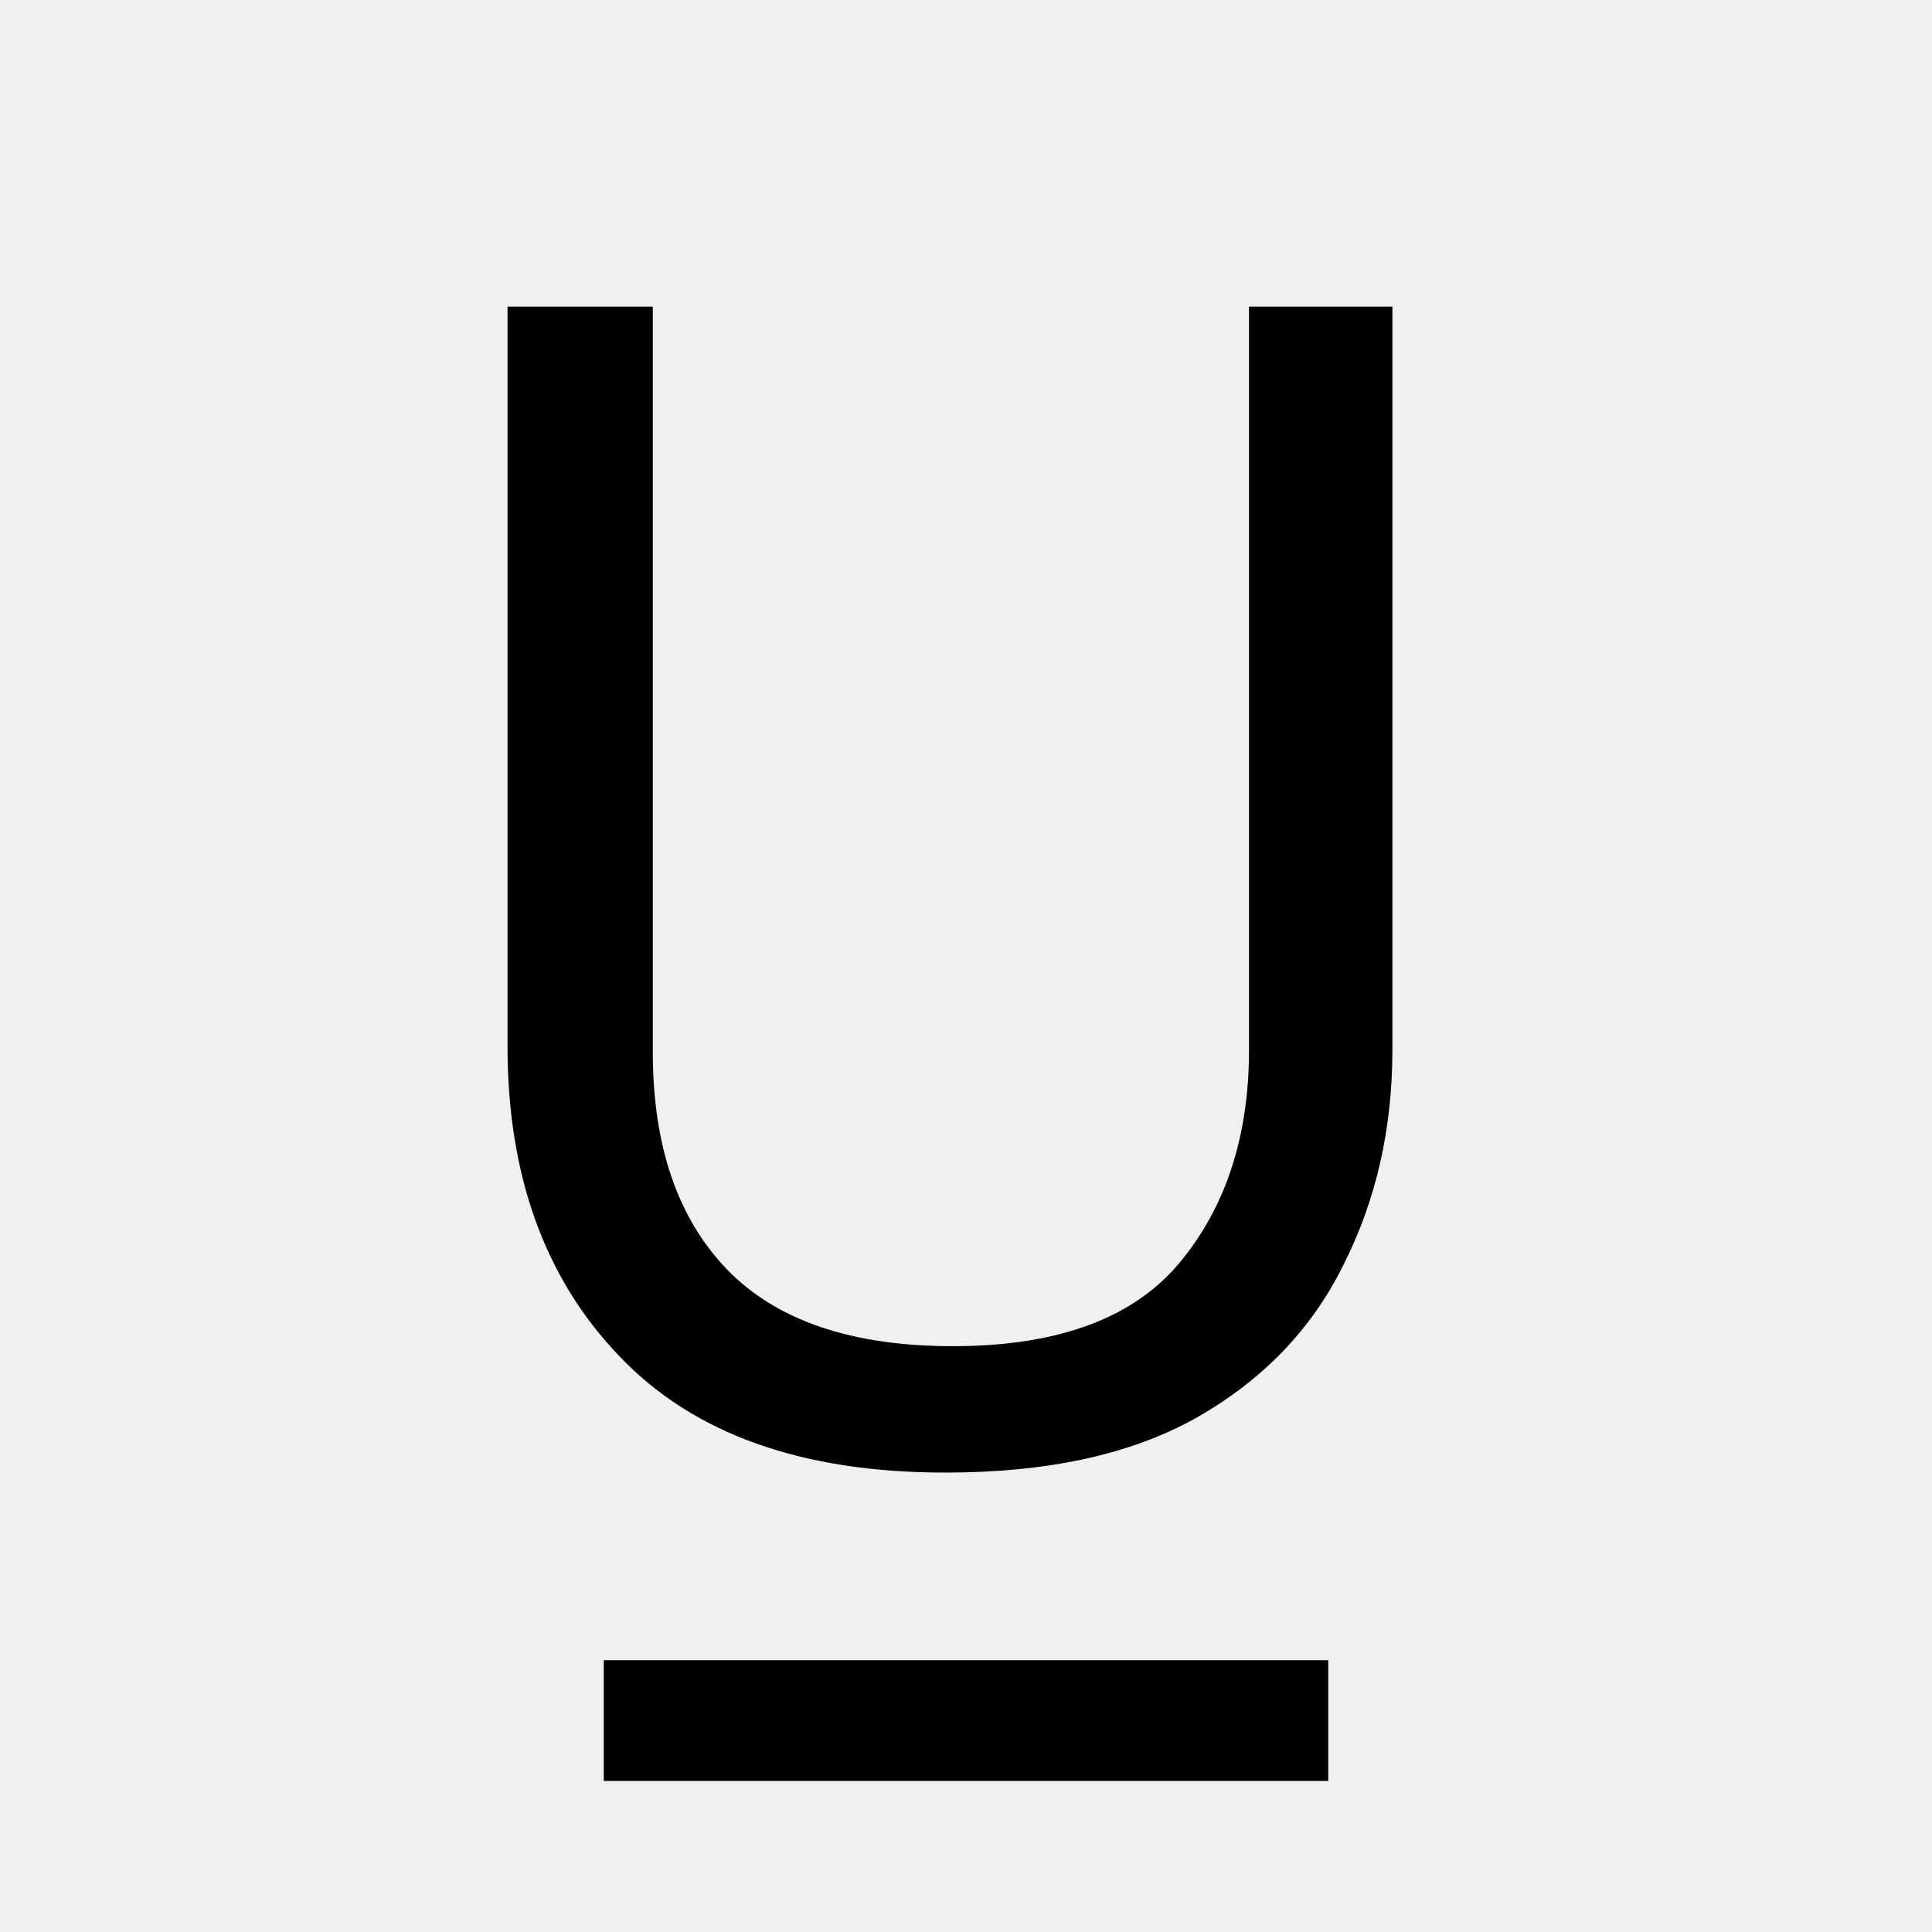
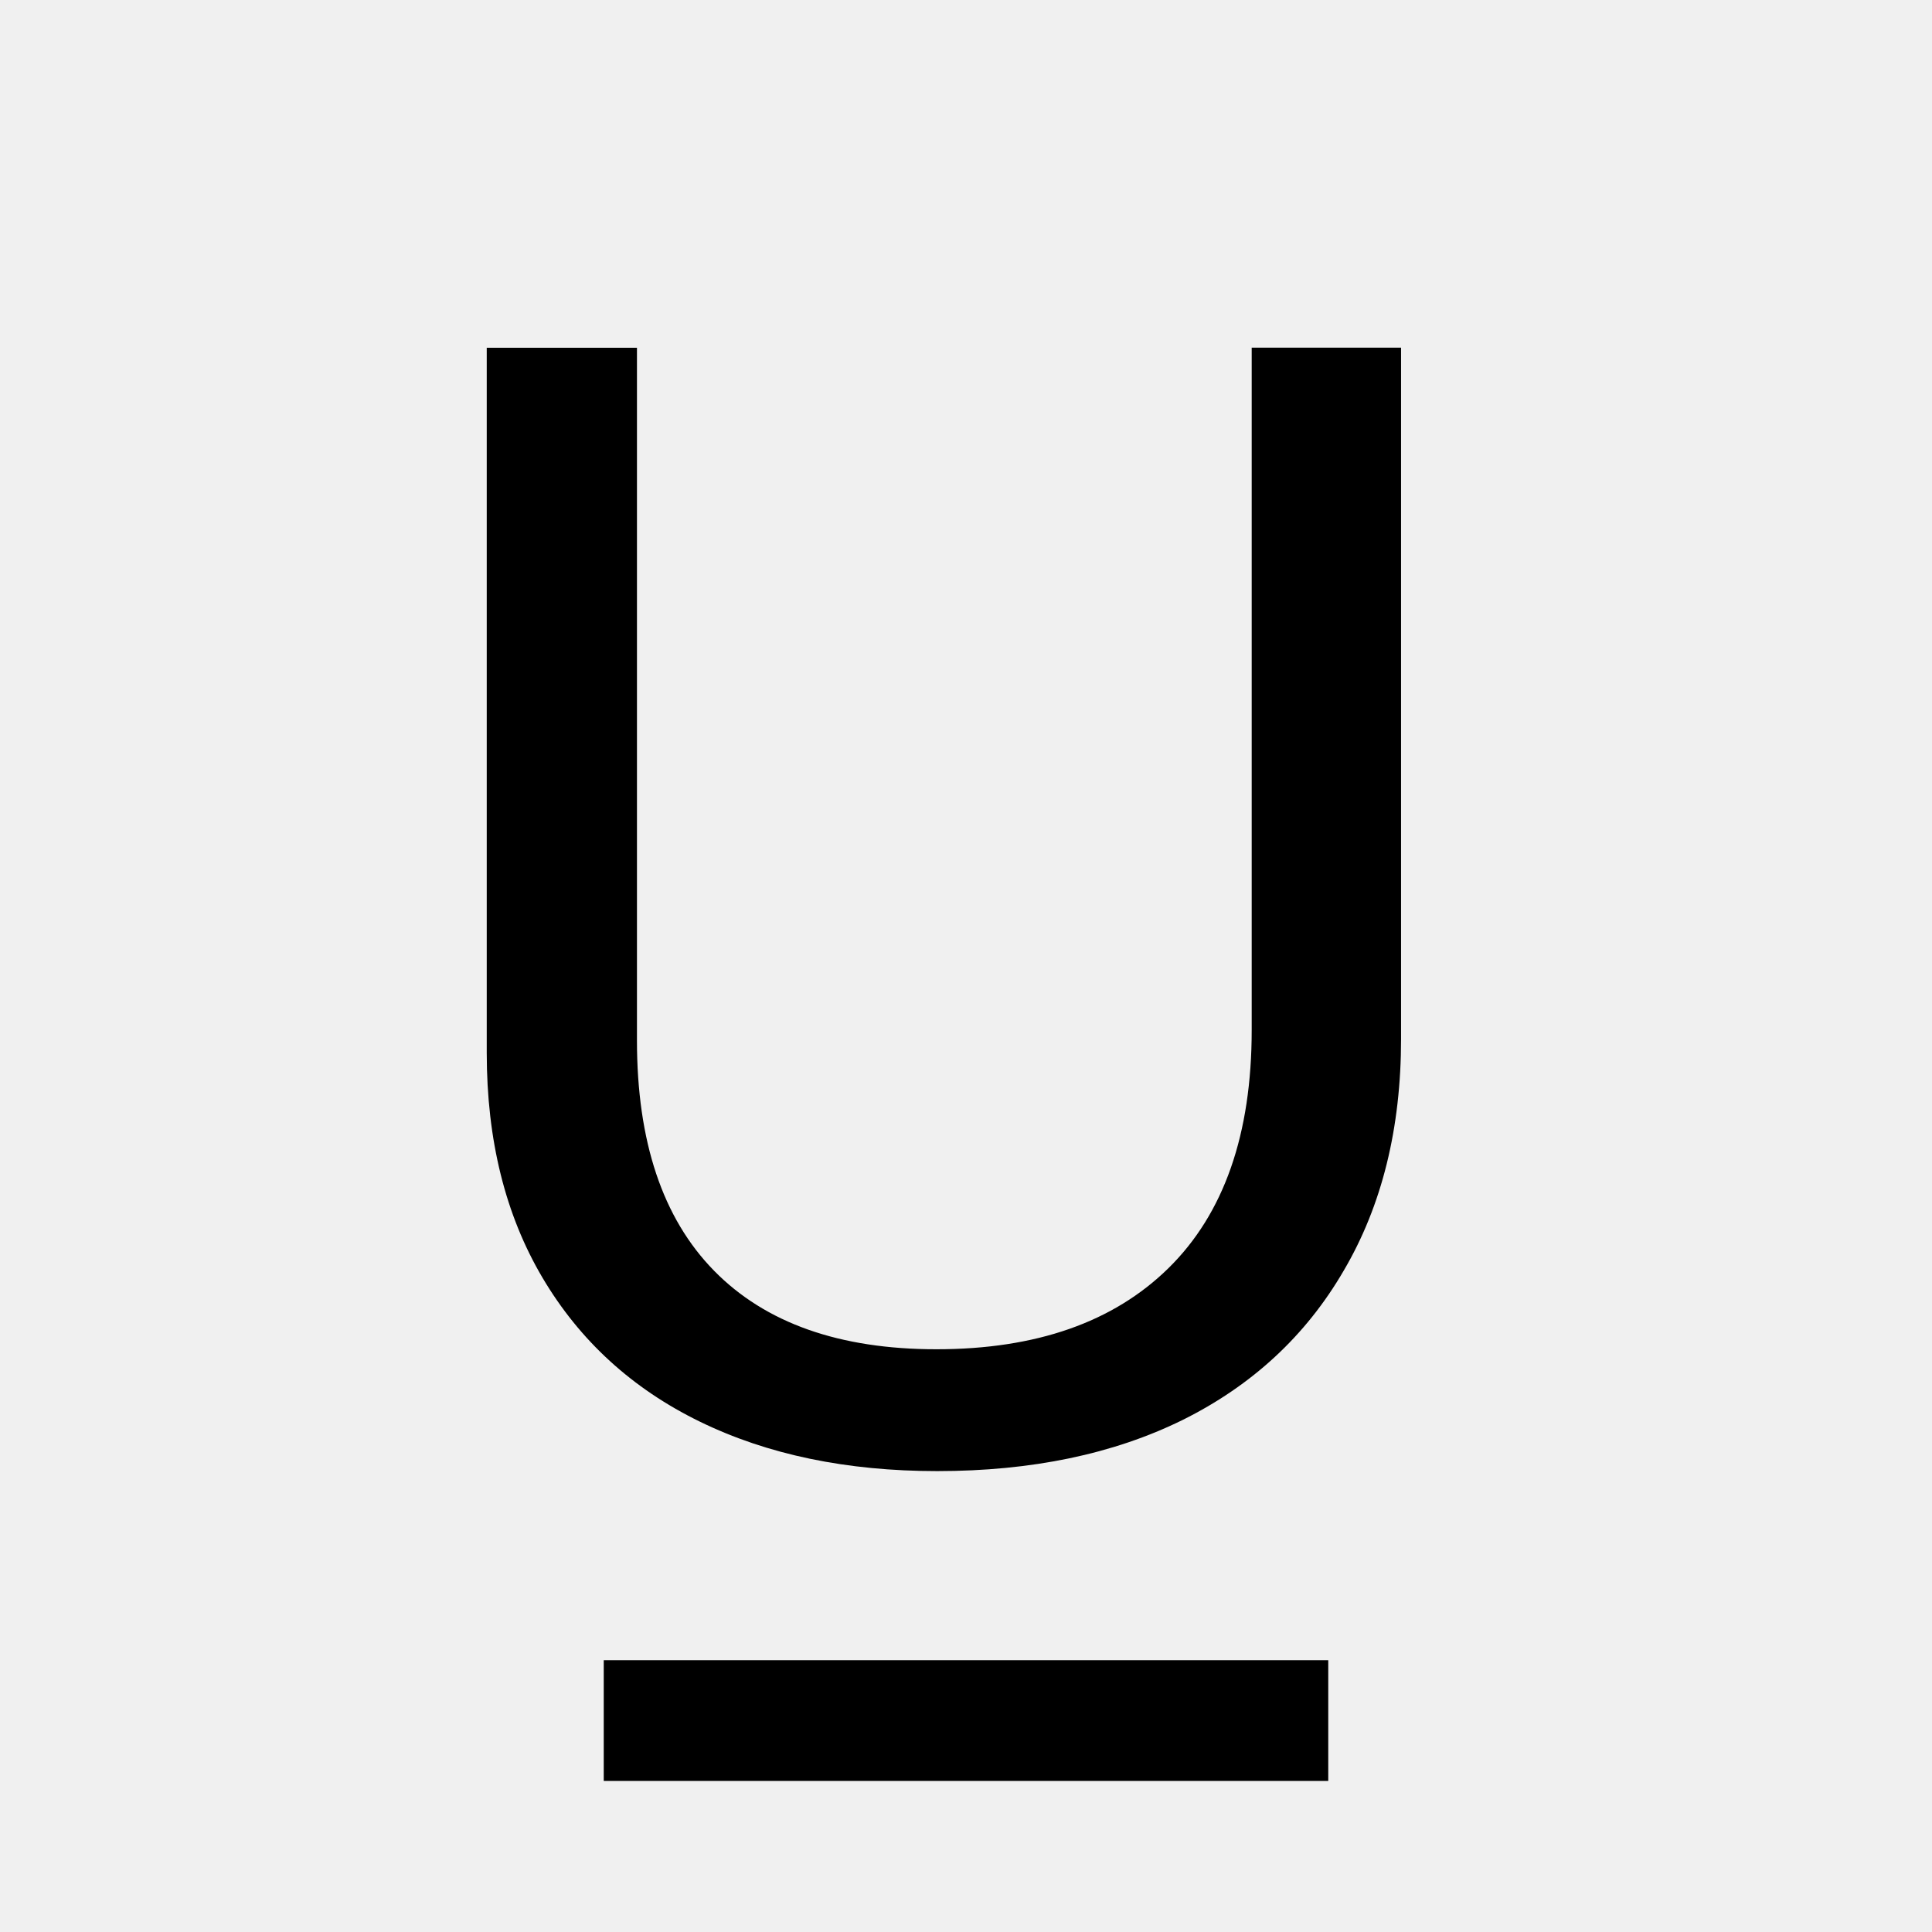
<svg xmlns="http://www.w3.org/2000/svg" id="SVGRoot" width="16px" height="16px" version="1.1" viewBox="0 0 16 16">
  <g fill="none" stroke="#000" stroke-width="1px">
    <path d="m0 555c0.168 0.172 0.339 0.341 0.505 0.515 0.013 0.014 0 0.118 0 0.141 0 0.079-0.001 0.161-0.033 0.228-0.036 0.077 0.04 0.297 0 0.366-0.063 0.109 0.001 0.24-0.037 0.356-0.052 0.156-0.02 0.37-0.02 0.536v0.998c0 0.131-0.052 0.621-0.016 0.716 0.003 9e-3 0.015 0.011 0.02 0.02 0.035 0.062-0.035 0.183 0 0.245 0.05 0.088 0.018 0.499 0.018 0.636 0 0.213-0.036 0.777 0.037 0.924 0.027 0.055-0.006 0.446-0.02 0.512-0.03 0.146 0 0.369 0 0.521 0 0.206-0.02 0.403-0.02 0.608 0 0.228-0.02 0.443-0.02 0.672v0.162c0 0.033 0.028 0.114 0 0.098-0.141-0.08-0.276-0.169-0.415-0.253" />
    <path d="m1 555c-0.113-0.064-0.228-0.125-0.34-0.192-0.006-3e-3 0.013 0 0.02 0 0.037 0 0.061-2e-3 0.091-0.017 0.044-0.022 0.196-0.111 0.229-0.144 0.055-0.055 0.107-0.074 0.168-0.12 0.091-0.069 0.177-0.151 0.272-0.215 0.031-0.021 0.066-0.027 0.093-0.054 0.035-0.035 0.102-0.059 0.145-0.082 0.088-0.049 0.163-0.118 0.256-0.149 0.065-0.021 0.123-0.043 0.183-0.073 0.033-0.017 0.098-7e-3 0.135-0.02 0.029-9e-3 0.07-0.059 0.096-0.077 0.059-0.04 0.135-0.051 0.195-0.09 0.019-0.013 0.031-0.037 0.05-0.05 0.041-0.027 0.095-0.039 0.136-0.059 0.044-0.022 0.223-0.153 0.244-0.192 0.04-0.076 0.042-0.189 0.011-0.276-0.02-0.055 0.017-0.138 0.015-0.19" />
    <path d="m1 564c-0.006-0.029 0.01-0.092-0.019-0.086-0.029 6e-3 -8.1092e-4 0.064 0.019 0.086 0.029 0.032 0.078 0.04 0.116 0.062 0.017 0.01 0.108 0.114 0.116 0.131 0.002 4e-3 0 0.01 0 0.015 0.007 0.013 0.012 0.026 0.02 0.038 0.02 0.029 0.436 0.513 0.447 0.519 0.01 5e-3 0.027-5e-3 0.037 0 0.015 7e-3 0.039 0.054 0.051 0.063 0.081 0.061 0.11 0.084 0.213 0.173" />
    <path d="m12 554c0.134-0.159 0.27-0.317 0.401-0.478 0.003-4e-3 -0.009 0-0.014 0h-0.076c-0.036 0-0.049-0.01-0.077-0.02-0.041-0.014-0.096 0.014-0.137 0-0.224-0.075-0.545-0.09-0.776-0.027-0.032 9e-3 -0.073-0.01-0.104 0-0.056 0.019-0.111 0.037-0.172 0.037-0.079 0-0.156 0.019-0.238 0.019-0.148 0-0.657-0.038-0.772 0.019-0.024 0.012-0.07-9e-3 -0.096 0-0.009 3e-3 -0.011 0.017-0.02 0.02-0.061 0.015-0.153 0-0.215 0-0.067 0-0.509 0.023-0.569 0-0.038-0.014-0.052-0.019-0.094-0.019h-1.515c-0.022 0-0.579 0.018-0.612 0-0.107-0.059-0.29-0.064-0.417-0.096-0.096-0.024-0.232 0-0.331 0-0.054 0-0.038 7.8e-4 -0.078-0.019-0.054-0.028-0.198 0-0.262 0-0.083 0-0.217 6e-3 -0.287-0.028-0.042-0.021-0.117 0.015-0.162 0-0.048-0.016-0.091-0.021-0.139-0.039-0.043-0.016-0.742-0.017-0.808 0-0.045 0.011-0.089 0.032-0.137 0.039-0.1 0.014-0.212 0-0.314 0-0.197 0-0.376 0.021-0.561-0.031-0.181-0.051-0.281-0.251-0.422-0.376" />
    <path d="m13 555c-0.283-0.139 0.367-0.312 0.459-0.176 0.044 0.065 0.038 0.151 0.073 0.212 0.025 0.042-1e-3 0.092 0.019 0.133 0.077 0.154-0.011 0.51 0.019 0.692 0.017 0.104 0.033 0.212 0.059 0.314 0.023 0.09 0.004 0.205 0.039 0.31 0.029 0.088 0 0.241 0 0.334v0.707c0 0.195 0.04 0.581-0.02 0.758-0.025 0.076 0 0.38 0 0.484v1.181c0 0.212 0.038 0.471-0.033 0.669-0.014 0.039 0 0.113 0 0.153 0 0.115 0.029 0.648 0 0.733-0.05 0.149 0.02 0.435-0.019 0.537-0.04 0.102-0.008 0.233-0.055 0.324-0.022 0.044 0.024 0.125 0 0.168-0.042 0.075-0.027 0.515-0.027 0.625 0 0.451 0.028 0.91-0.078 1.337-0.011 0.043 0.011 0.094 0 0.136-0.018 0.073-0.034 0.252-0.059 0.299-0.026 0.051 0.042 0.194 0.055 0.242 0.014 0.052-0.017 0.119 0 0.171 0.005 0.014 0.026 0.036 0.02 0.056-0.008 0.025-0.031-5e-3 -0.036-0.01-0.139-0.131-0.278-0.262-0.416-0.392" />
    <path d="m13 565c-0.035 0.154-0.064 0.309-0.104 0.461-4.81e-4 2e-3 -0.045 0-0.05 0-0.023 0-0.095 0.018-0.118 0.03-0.041 0.021-0.112-0.018-0.155 0-0.041 0.017-0.061 0.019-0.106 0.019-0.077 0-0.439 0.036-0.488 0.01-0.021-0.012-0.113-0.044-0.141-0.026-0.07 0.044-0.397 0.049-0.463 0.02-0.067-0.029-0.543 0-0.664 0h-0.649c-0.013 0-0.037-0.02-0.038-7e-3 -0.013 0.164-0.016 0.329-0.024 0.494" />
    <path d="m8 566c0.081-0.142 0.167-0.281 0.243-0.425 2.75e-4 -5.2e-4 -0.139 0.02-0.154 0.02-0.15 0 0.015-9e-3 -0.098 0.02-0.114 0.029-0.273 0-0.392 0-0.122 0-0.237 0.01-0.352 0.039-0.115 0.029-0.325 0-0.448 0-0.107 0-0.47-0.029-0.556 0-0.055 0.018-0.076 0.02-0.137 0.02-0.365 0-0.715 0.016-1.056-0.091-0.072-0.023-0.152-0.015-0.225-0.039-0.041-0.014-0.096 0.014-0.137 0-0.083-0.028-0.169-0.035-0.26-0.059-0.042-0.011-0.093 0.011-0.135 0-0.028-7e-3 -0.051-0.03-0.079-0.039-0.047-0.016-0.108 0.012-0.157 0-0.121-0.03-0.255-0.02-0.382-0.02-0.045 0-0.058-8e-3 -0.092-0.019-0.089-0.029-0.572 0-0.709 0-0.052 0-0.124-0.013-0.176 0-0.103 0.026-0.21 0.061-0.313 0.079-0.076 0.013-0.16 7.3e-4 -0.235 0.02-0.026 6e-3 -0.179 0.039-0.179 0.039 0.007 0.153 0.019 0.305 0.029 0.458" />
    <path d="m14 566 2 1.8" />
    <path d="m1 556c-0.024 0.064-0.051 0.126-0.071 0.191-0.005 0.017 0.036 0 0.055 0h0.152c0.04 0 0.047 5e-3 0.085 0.018 0.021 8e-3 0.373 0.018 0.422 0.018 0.037 0-0.008-4e-3 0.036 0.019 0.027 0.014 0.102 0 0.132 0 0.016 0 0.043 0.011 0.057 0.018 0.007 3e-3 0.012 0.022 0.016 0.016 0.045-0.09 0.078-0.186 0.117-0.28" />
    <path d="m2 557c0.059 0.064 0.115 0.13 0.176 0.19 0.011 0.011 0.07 0 0.09 0 0.099 0 0.23-0.025 0.326 0 0.04 0.011 0.074 0.028 0.116 0.039 0.046 0.012 0.101-9e-3 0.148 0 0.103 0.021 0.206 0.022 0.309 0.039 0.261 0.043 0.532 0.093 0.801 0.039 0.073-0.015 0.142-1e-3 0.216-0.02 0.072-0.018 0.16 0.011 0.234 0 0.065-9e-3 0.13-0.028 0.196-0.039 0.229-0.038 0.46 0.058 0.689 0.02 0.306-0.051 0.665-0.035 0.975 0 0.094 0.01 0.203-0.023 0.294 0 0.296 0.074 0.607 0.073 0.911 0.1 0.115 0.01 0.239-0.019 0.353 0 0.097 0.016 0.194 0.051 0.294 0.059 0.17 0.013 0.347 3e-3 0.517 0.02 0.195 0.019 0.019 0.012 0.157 0.039 0.073 0.015 0.18 0 0.254 0h1.156c0.155 0 0.319 0.017 0.466-0.02 0.078-0.019 0.164 0.021 0.234-0.018 0.076-0.043 0.506 0.047 0.634-0.031 0.2-0.123-0.147 0.158 0.454-0.419" />
    <path d="m1 559c0.043 0.108 0.08 0.218 0.128 0.324 0.002 4e-3 0.113 0 0.157 0 0.088 0 0.149 2.3e-4 0.225 0.036 0.037 0.018 0.083 4.2e-4 0.121 0.019 0.043 0.021 0.164 0 0.214 0 0.137 2e-5 0.101-0.255 0.155-0.38" />
    <path d="m2 560c0.099 0.095 0.189 0.198 0.296 0.284 0.011 8e-3 0.023-0.015 0.036-0.019 0.06-0.021 0.168 0 0.233 0 0.296 0 0.751 0.048 1.011-0.039 0.093-0.031 0.274 0.01 0.391-0.02 0.145-0.036 0.481 0.018 0.603 0.059 0.049 0.017 0.122 6e-3 0.176 0.02 0.09 0.022 0.22 0 0.312 0h0.784c0.084 0 0.155 6e-3 0.236 0.02 0.18 0.03 0.532 0 0.723 0 0.101 0 0.213 0.014 0.313 0 0.427-0.061 0.833-0.117 1.269-0.117 0.113 0 0.312-0.027 0.418 0 0.061 0.015 0.118 0.025 0.176 0.039 0.042 0.011 0.096-0.014 0.137 0 0.042 0.014 0.092 0.028 0.14 0.036 0.111 0.02 0.223-0.017 0.331 0.019 0.093 0.032 0.382-0.038 0.451 0 0.136 0.075 0.291 0.069 0.421 0.133 0.03 0.015 0.078 2e-3 0.109 0.016 0.062 0.028 0.163-0.017 0.229 0 0.04 0.01 0.105 0.038 0.145 0.038 0.185 0 0.446 0.041 0.603-0.036 0.046-0.022 0.113 0.011 0.16-0.013 0.017-9e-3 0.133 0.014 0.139 0 0.056-0.138 0.106-0.279 0.159-0.418" />
    <path d="m1 562c-0.046 0.069-0.095 0.136-0.138 0.208-0.002 4e-3 0.059 2e-3 0.107 0.018 0.076 0.025 0.171 0.032 0.25 0.032 0.042 0-0.009-4e-3 0.037 0.019 0.04 0.021 0.154 6e-3 0.214 0.038 0.032 0.017 0.091-0.017 0.123 0 0.062 0.032 0.356 0.075 0.432 0.075 0.212 0 0.414 0.012 0.615-0.038 0.042-0.011 0.092 9e-3 0.135 0 0.098-0.02 0.022-0.014 0.098-0.039 0.076-0.026 0.389 0 0.49 0 0.064 0 0.428 4e-3 0.455 0.018 0.04 0.02 0.056 0.037 0.104 0.037 0.01 0-0.027 0.027-0.025 0.017 0.03-0.13 0.069-0.257 0.103-0.386" />
    <path d="m4 563c0.075 0.125 0.145 0.252 0.225 0.374 0.01 0.016 0.038 0 0.057 0h1.077c0.062 0 0.274 0.024 0.323 0 0.08-0.04 0.194-0.028 0.284-0.059 0.084-0.029 0.224 0.041 0.303 0 0.054-0.028 0.121-0.038 0.188-0.038 0.046 0-0.009 5e-3 0.039-0.019 0.047-0.024 0.117 0.01 0.166-0.015 0.034-0.018 0.091 0.016 0.128 0.016 0.021 0 0.15 8e-3 0.152 0 0.025-0.085 0.039-0.173 0.059-0.259" />
    <path d="m8 563c0.049 0.14 0.093 0.282 0.146 0.421 0.006 0.015 0.033-4e-3 0.049 0 0.085 0.022 0.008 0.02 0.057 0.02 0.065 0 0.162 0.023 0.231 0.032 0.046 6e-3 0.113-0.015 0.157 0 0.04 0.013 0.055 0.02 0.098 0.02 0.071 0 0.209 9.4e-4 0.209 0 0.023-0.163 0.036-0.328 0.054-0.492" />
  </g>
  <circle cx="12.793" cy="12.772" rx="1.793" ry="1.772" fill="#fff" fill-rule="evenodd" stroke="#000" />
-   <text x="3.001" y="12.052" fill="#000000" font-family="sans-serif" font-size="13.333px" style="font-variant-caps:normal;font-variant-east-asian:normal;font-variant-ligatures:normal;font-variant-numeric:normal;line-height:1.25" xml:space="preserve">
-     <tspan x="3.001" y="12.052">U</tspan>
-   </text>
+   <g style="font-variant-caps:normal;font-variant-east-asian:normal;font-variant-ligatures:normal;font-variant-numeric:normal" aria-label="U">
+     <path d="m7.761 12.183q-1.126 0-1.966-0.41-0.84-0.41-1.302-1.191-0.462-0.781-0.462-1.862v-5.84h1.244v5.736q0 1.256 0.638 1.907 0.638 0.651 1.842 0.651 1.237 0 1.921-0.671 0.69-0.677 0.69-1.973v-5.651h1.237v5.723q0 1.113-0.475 1.921-0.469 0.807-1.335 1.237-0.859 0.423-2.031 0.423z" />
+   </g>
  <path d="m5 14.249h6" fill="none" stroke="#000" stroke-width="1px" />
</svg>
